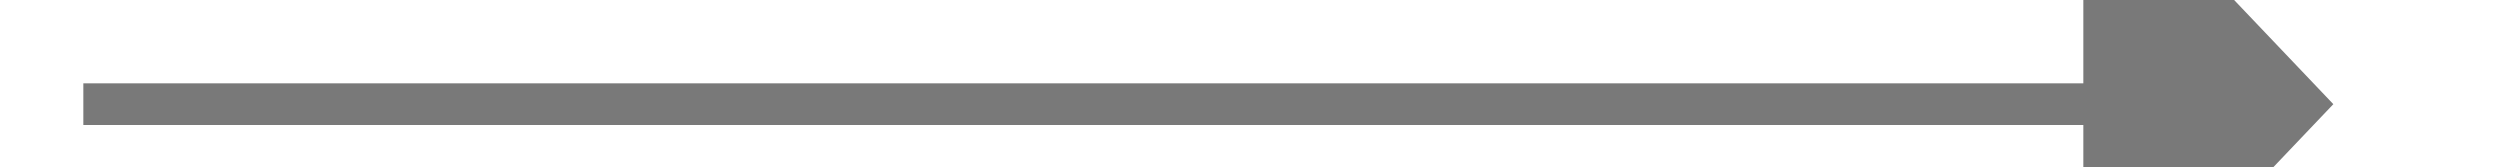
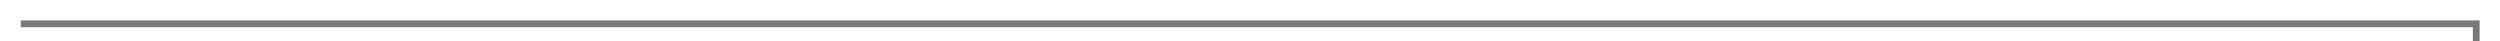
- <svg xmlns="http://www.w3.org/2000/svg" version="1.1" width="60px" height="4px" preserveAspectRatio="xMinYMid meet" viewBox="564 607  60 2">
-   <g transform="matrix(0 -1 1 0 -14 1202 )">
-     <path d="M 614.5 614.3  L 620.5 608  L 614.5 601.7  L 614.5 614.3  Z " fill-rule="nonzero" fill="#797979" stroke="none" transform="matrix(6.12303176911189E-17 1 -1 6.12303176911189E-17 1201.5 13.5 )" />
-     <path d="M 566.5 608  L 615.5 608  " stroke-width="1" stroke="#797979" fill="none" transform="matrix(6.12303176911189E-17 1 -1 6.12303176911189E-17 1201.5 13.5 )" />
+ <svg xmlns="http://www.w3.org/2000/svg" version="1.1" width="368px" height="6px" preserveAspectRatio="xMinYMid meet" viewBox="792 513  368 4">
+   <g transform="matrix(0 -1 1 0 461 1491 )">
+     <path d="M 59.5 0.066  L 59.5 361.5  L 0.484 361.5  " stroke-width="1" stroke="#797979" fill="none" transform="matrix(1 0 0 1 916 334 )" />
  </g>
</svg>
